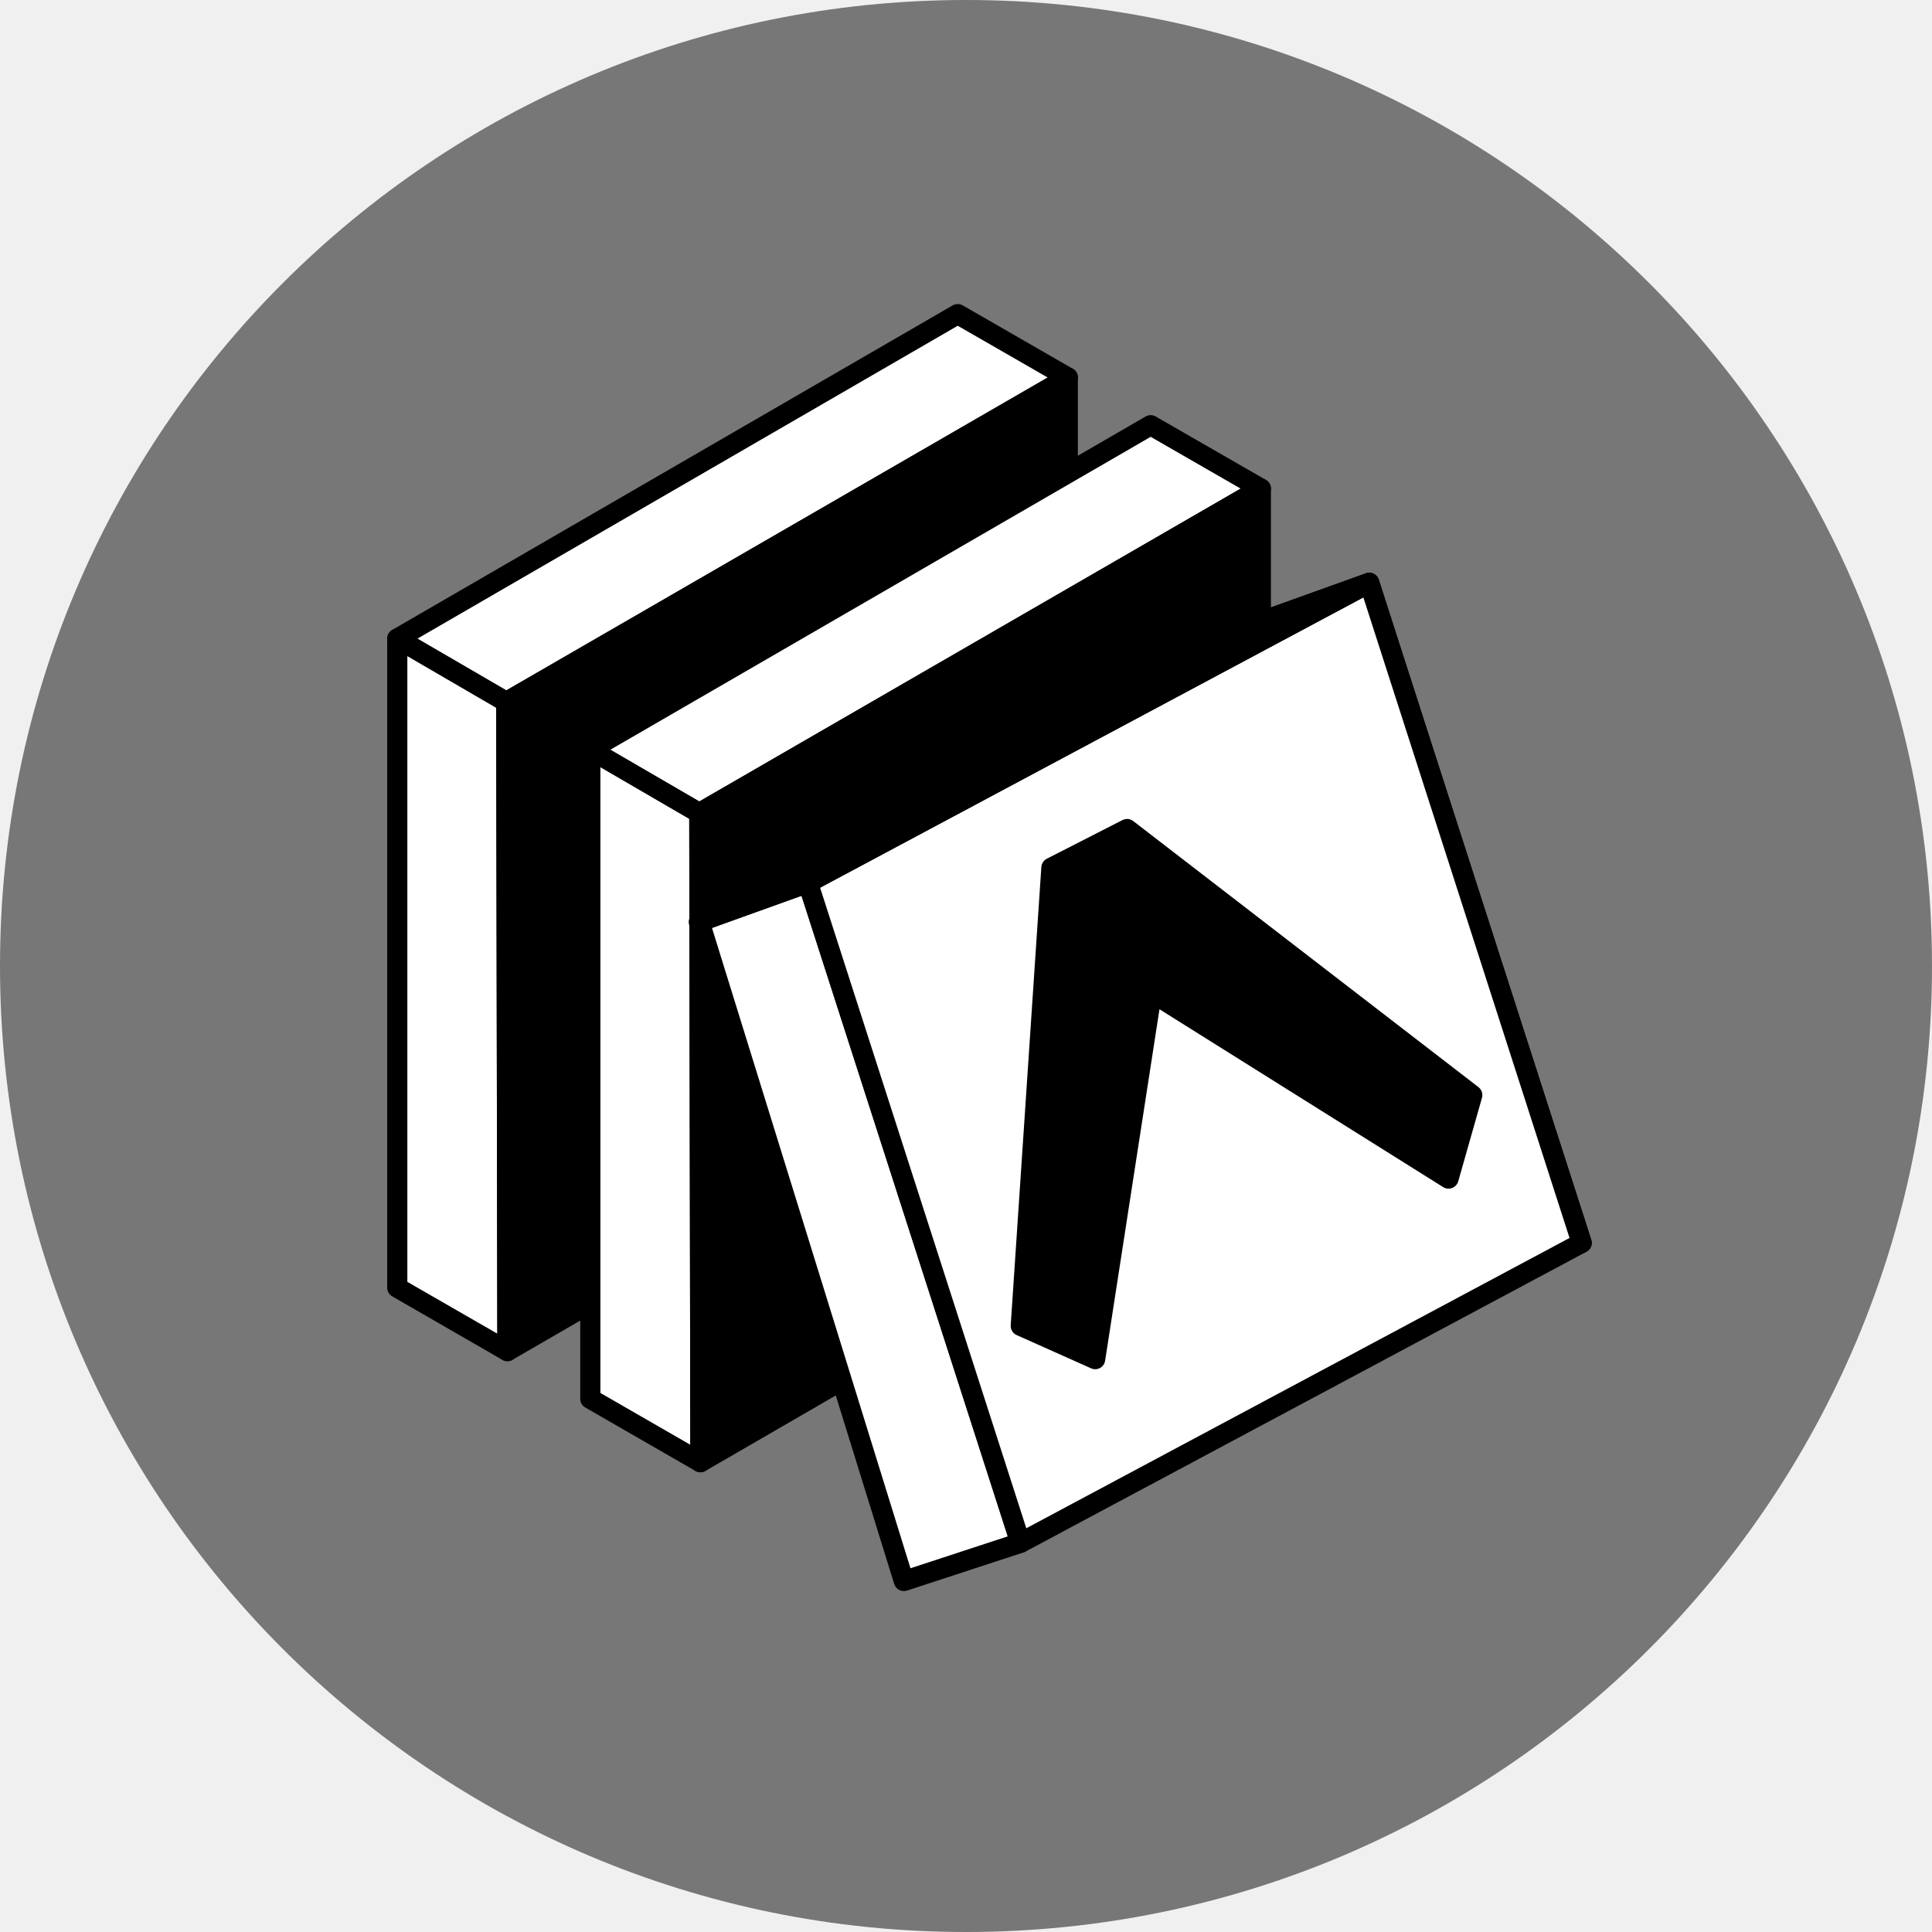
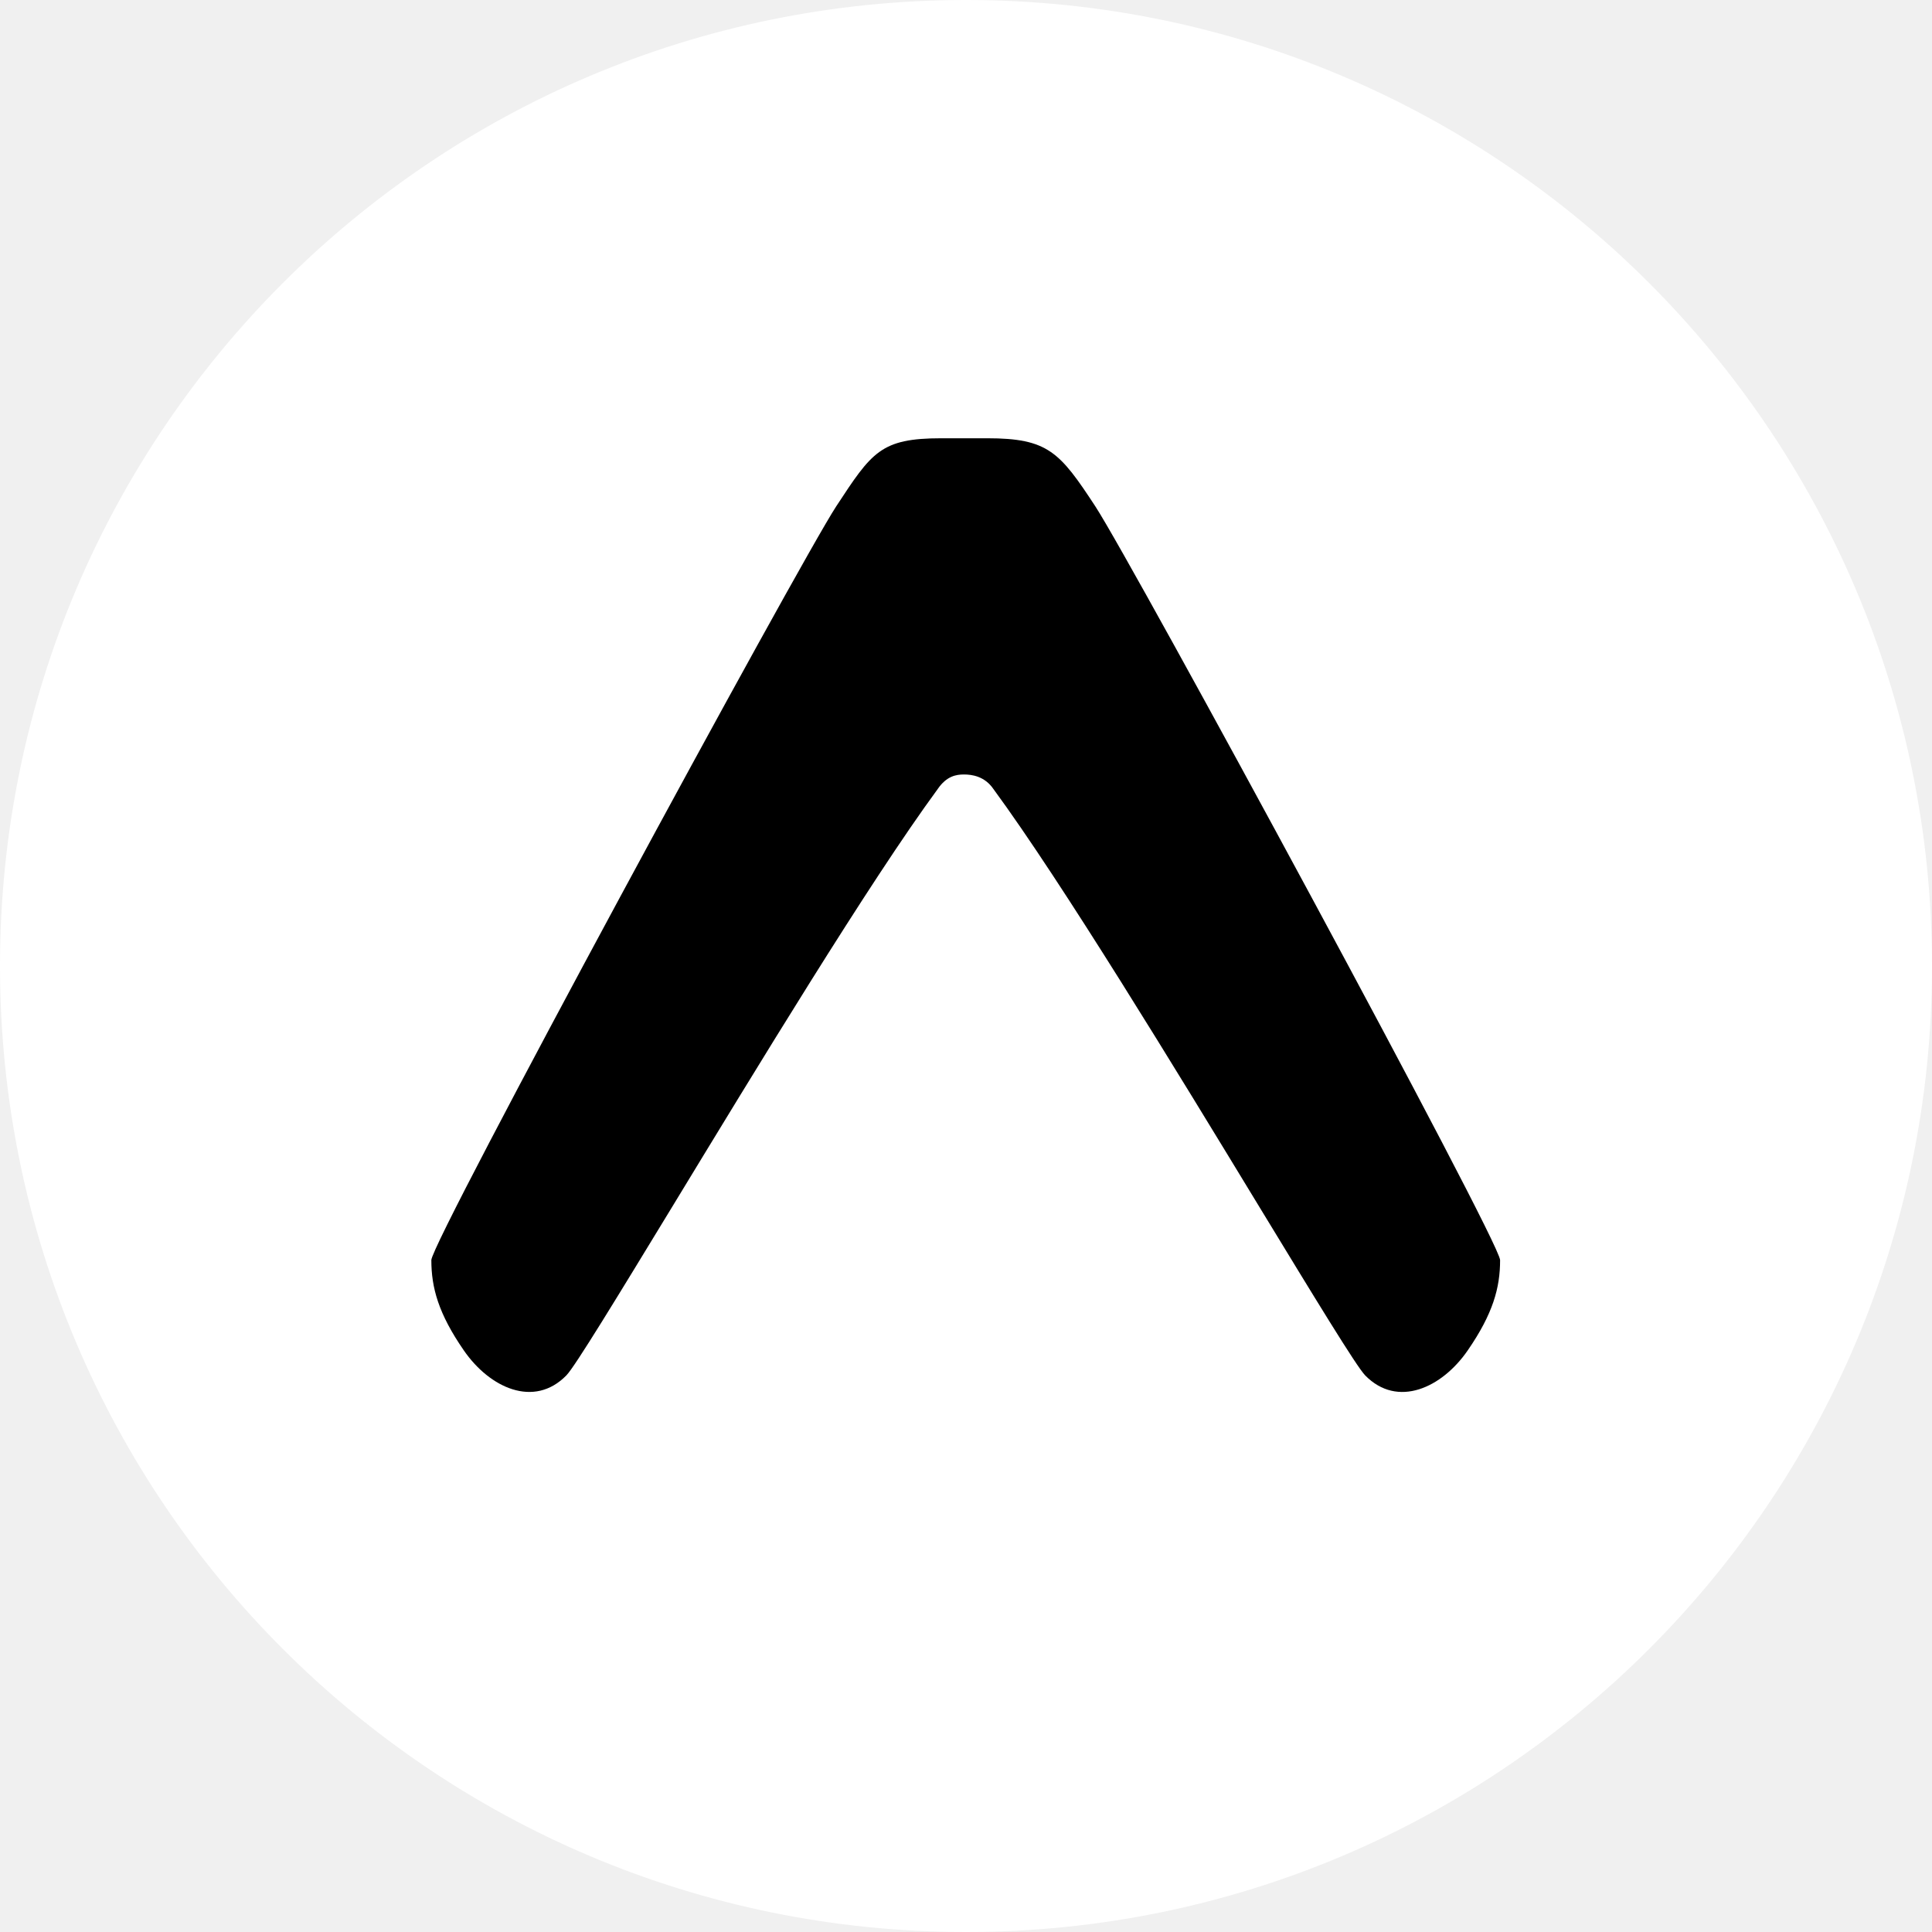
- <svg xmlns="http://www.w3.org/2000/svg" width="70" height="70" viewBox="0 0 70 70" fill="none">
-   <rect width="70" height="70" rx="35" fill="#777777" />
-   <g clip-path="url(#clip0_104_217)">
-     <path d="M14.395 23.14L18.344 25.436L38.691 13.677L34.7 11.38L14.395 23.14Z" fill="white" />
-     <path fill-rule="evenodd" clip-rule="evenodd" d="M34.517 11.065C34.573 11.033 34.636 11.016 34.7 11.016C34.764 11.016 34.826 11.033 34.882 11.065L38.873 13.362C38.929 13.394 38.975 13.44 39.007 13.495C39.04 13.551 39.057 13.614 39.057 13.678C39.057 13.742 39.04 13.805 39.007 13.861C38.975 13.916 38.929 13.962 38.873 13.994L18.527 25.753C18.472 25.785 18.409 25.802 18.344 25.802C18.28 25.802 18.217 25.785 18.162 25.753L14.212 23.453C14.157 23.421 14.111 23.375 14.079 23.32C14.047 23.264 14.03 23.201 14.03 23.138C14.03 23.074 14.047 23.011 14.079 22.956C14.111 22.9 14.157 22.854 14.212 22.822L34.517 11.064V11.065ZM34.7 11.803L15.123 23.14L18.347 25.014L37.961 13.678L34.7 11.803Z" fill="black" />
-     <path d="M14.395 23.14V46.655L18.387 48.952L18.344 25.436L14.395 23.14Z" fill="white" />
-     <path fill-rule="evenodd" clip-rule="evenodd" d="M14.213 22.822C14.268 22.79 14.331 22.773 14.395 22.773C14.459 22.773 14.522 22.79 14.577 22.822L18.526 25.12C18.582 25.152 18.628 25.198 18.66 25.253C18.691 25.309 18.708 25.371 18.709 25.435L18.751 48.952C18.751 49.016 18.735 49.08 18.703 49.136C18.671 49.191 18.625 49.238 18.569 49.27C18.514 49.302 18.45 49.319 18.386 49.319C18.322 49.319 18.258 49.302 18.203 49.27L14.213 46.971C14.157 46.94 14.111 46.894 14.079 46.838C14.046 46.783 14.029 46.719 14.029 46.655V23.14C14.029 23.076 14.046 23.013 14.079 22.957C14.111 22.902 14.157 22.854 14.213 22.822ZM14.759 23.774V46.444L18.019 48.321L17.978 25.646L14.759 23.774Z" fill="black" />
-     <path d="M18.343 25.437L38.69 13.677V37.195L18.385 48.953L18.344 25.435L18.343 25.437Z" fill="black" />
-     <path fill-rule="evenodd" clip-rule="evenodd" d="M38.871 13.362C38.927 13.394 38.973 13.44 39.005 13.495C39.037 13.551 39.054 13.614 39.053 13.678V37.195C39.053 37.259 39.036 37.321 39.005 37.377C38.972 37.432 38.927 37.478 38.871 37.51L18.568 49.269C18.512 49.302 18.449 49.319 18.385 49.319C18.321 49.319 18.258 49.302 18.202 49.27C18.146 49.238 18.1 49.192 18.068 49.136C18.036 49.081 18.02 49.017 18.02 48.953L17.977 25.436C17.977 25.372 17.994 25.309 18.026 25.254C18.058 25.198 18.104 25.152 18.16 25.12L38.506 13.362C38.561 13.33 38.624 13.313 38.688 13.313C38.752 13.313 38.816 13.33 38.871 13.362ZM18.706 25.646L18.75 48.321L38.325 36.983V14.309L18.71 25.646H18.706Z" fill="black" />
-     <path d="M21.387 27.163L25.336 29.461L45.682 17.701L41.692 15.405L21.387 27.163Z" fill="white" />
-     <path fill-rule="evenodd" clip-rule="evenodd" d="M41.508 15.09C41.563 15.058 41.626 15.041 41.69 15.041C41.754 15.041 41.817 15.058 41.872 15.09L45.865 17.387C45.921 17.419 45.967 17.465 45.999 17.52C46.031 17.576 46.048 17.639 46.048 17.703C46.048 17.767 46.031 17.83 45.999 17.886C45.967 17.941 45.921 17.987 45.865 18.019L25.519 29.777C25.463 29.81 25.4 29.827 25.335 29.827C25.271 29.827 25.207 29.81 25.152 29.777L21.203 27.48C21.147 27.448 21.101 27.401 21.069 27.346C21.037 27.291 21.02 27.228 21.02 27.164C21.02 27.1 21.037 27.037 21.069 26.982C21.101 26.926 21.147 26.88 21.203 26.849L41.508 15.09ZM41.691 15.827L22.113 27.165L25.337 29.039L44.951 17.703L41.691 15.827Z" fill="black" />
-     <path d="M21.387 27.163V50.681L25.378 52.978L25.336 29.463L21.387 27.163Z" fill="white" />
-     <path fill-rule="evenodd" clip-rule="evenodd" d="M21.205 26.847C21.26 26.815 21.323 26.798 21.387 26.798C21.452 26.798 21.515 26.815 21.57 26.847L25.52 29.145C25.575 29.177 25.621 29.223 25.653 29.278C25.685 29.333 25.701 29.396 25.702 29.46L25.742 52.977C25.743 53.041 25.726 53.104 25.694 53.16C25.663 53.215 25.617 53.262 25.561 53.294C25.506 53.326 25.443 53.343 25.379 53.343C25.314 53.343 25.252 53.326 25.196 53.294L21.205 50.996C21.149 50.964 21.103 50.918 21.071 50.863C21.039 50.807 21.022 50.744 21.023 50.68V27.163C21.022 27.099 21.039 27.036 21.071 26.981C21.103 26.925 21.149 26.879 21.205 26.847ZM21.753 27.799V50.469L25.011 52.346L24.972 29.671L21.753 27.799Z" fill="black" />
-     <path d="M25.335 29.461L45.681 17.701V41.219L25.377 52.978L25.335 29.461Z" fill="black" />
-     <path fill-rule="evenodd" clip-rule="evenodd" d="M45.864 17.387C45.92 17.419 45.966 17.465 45.998 17.52C46.031 17.576 46.048 17.639 46.048 17.703V41.22C46.047 41.284 46.031 41.346 45.999 41.401C45.967 41.457 45.921 41.503 45.865 41.535L25.56 53.294C25.505 53.327 25.442 53.344 25.378 53.344C25.313 53.344 25.25 53.327 25.195 53.295C25.139 53.263 25.093 53.217 25.061 53.161C25.029 53.105 25.012 53.042 25.012 52.978L24.972 29.461C24.972 29.397 24.988 29.334 25.02 29.279C25.052 29.223 25.098 29.177 25.154 29.145L45.5 17.387C45.555 17.355 45.618 17.338 45.682 17.338C45.746 17.338 45.809 17.355 45.864 17.387ZM25.703 29.671L25.743 52.346L45.319 41.008V18.334L25.703 29.671Z" fill="black" />
-     <path d="M25.342 33.396L32.747 57.283L36.972 55.9L29.272 31.984L25.342 33.396Z" fill="white" />
-     <path fill-rule="evenodd" clip-rule="evenodd" d="M29.434 31.657C29.478 31.679 29.517 31.709 29.55 31.746C29.582 31.783 29.607 31.826 29.622 31.873L37.32 55.788C37.35 55.88 37.342 55.98 37.299 56.066C37.255 56.152 37.179 56.217 37.087 56.247L32.861 57.63C32.815 57.645 32.767 57.651 32.718 57.647C32.67 57.643 32.623 57.63 32.58 57.607C32.537 57.585 32.499 57.554 32.468 57.517C32.437 57.48 32.413 57.437 32.399 57.391L24.995 33.504C24.967 33.414 24.975 33.317 25.017 33.232C25.059 33.148 25.132 33.084 25.221 33.052L29.151 31.642C29.197 31.625 29.246 31.617 29.295 31.62C29.343 31.622 29.391 31.635 29.435 31.656L29.434 31.657ZM25.797 33.622L32.988 56.821L36.514 55.665L29.04 32.456L25.795 33.622H25.797Z" fill="black" />
-     <path d="M45.678 22.528L53.083 46.415L57.308 45.032L49.608 21.117L45.678 22.528Z" fill="white" />
-     <path fill-rule="evenodd" clip-rule="evenodd" d="M49.77 20.789C49.814 20.811 49.853 20.841 49.885 20.878C49.917 20.915 49.942 20.958 49.957 21.005L57.655 44.921C57.685 45.013 57.677 45.112 57.633 45.198C57.589 45.283 57.514 45.349 57.422 45.379L53.196 46.761C53.15 46.776 53.102 46.782 53.054 46.778C53.006 46.774 52.959 46.761 52.916 46.738C52.873 46.716 52.835 46.685 52.804 46.648C52.773 46.611 52.75 46.569 52.736 46.523L45.33 22.636C45.302 22.546 45.31 22.448 45.352 22.364C45.394 22.28 45.467 22.215 45.556 22.184L49.486 20.773C49.532 20.757 49.581 20.75 49.63 20.752C49.678 20.755 49.726 20.768 49.77 20.789ZM46.132 22.753L53.323 45.953L56.849 44.799L49.377 21.588L46.132 22.753Z" fill="black" />
-     <path d="M29.273 31.985L49.609 21.117L57.311 45.032L36.975 55.9L29.275 31.984L29.273 31.985Z" fill="white" />
-     <path fill-rule="evenodd" clip-rule="evenodd" d="M49.747 20.779C49.796 20.799 49.84 20.83 49.877 20.869C49.913 20.908 49.94 20.954 49.956 21.005L57.655 44.921C57.681 45.002 57.678 45.09 57.646 45.169C57.614 45.248 57.555 45.314 57.48 45.354L37.145 56.222C37.097 56.247 37.045 56.262 36.992 56.265C36.938 56.268 36.885 56.259 36.835 56.239C36.785 56.219 36.741 56.188 36.704 56.149C36.668 56.11 36.641 56.063 36.624 56.012L28.926 32.096C28.9 32.015 28.903 31.927 28.935 31.848C28.967 31.769 29.025 31.703 29.101 31.663L49.436 20.794C49.483 20.768 49.535 20.754 49.589 20.751C49.642 20.748 49.696 20.756 49.745 20.776L49.747 20.779ZM29.714 32.163L37.185 55.372L56.867 44.854L49.397 21.645L29.715 32.163H29.714Z" fill="black" />
-     <path d="M29.272 31.985L25.342 33.396L45.678 22.528L49.608 21.117L29.272 31.984V31.985Z" fill="white" />
-     <path fill-rule="evenodd" clip-rule="evenodd" d="M49.943 20.969C49.98 21.053 49.985 21.148 49.955 21.236C49.925 21.323 49.864 21.396 49.782 21.439L29.444 32.306C29.428 32.314 29.412 32.322 29.395 32.328L25.465 33.74C25.377 33.779 25.277 33.782 25.187 33.747C25.096 33.712 25.024 33.643 24.985 33.555C24.945 33.466 24.943 33.366 24.977 33.276C25.012 33.186 25.081 33.113 25.17 33.074L45.507 22.206C45.523 22.197 45.539 22.19 45.556 22.184L49.486 20.773C49.573 20.742 49.668 20.745 49.753 20.781C49.837 20.818 49.905 20.884 49.943 20.969Z" fill="black" />
-     <path d="M40.836 30.037L39.465 30.738L38.095 31.439L36.984 48.039L39.68 49.245L41.735 35.963L52.482 42.7L53.345 39.679L40.836 30.037Z" fill="black" />
-     <path fill-rule="evenodd" clip-rule="evenodd" d="M40.671 29.712C40.733 29.681 40.801 29.668 40.87 29.674C40.939 29.68 41.004 29.706 41.059 29.748L53.568 39.389C53.625 39.434 53.668 39.495 53.691 39.564C53.713 39.634 53.715 39.708 53.694 39.778L52.835 42.801C52.819 42.856 52.791 42.906 52.753 42.948C52.715 42.99 52.667 43.023 52.614 43.043C52.561 43.064 52.504 43.071 52.447 43.066C52.391 43.06 52.336 43.041 52.288 43.011L42.01 36.567L40.041 49.3C40.033 49.355 40.012 49.408 39.979 49.454C39.947 49.5 39.905 49.538 39.855 49.565C39.806 49.592 39.751 49.607 39.695 49.609C39.639 49.611 39.583 49.6 39.532 49.577L36.836 48.373C36.767 48.343 36.71 48.292 36.672 48.229C36.633 48.165 36.615 48.091 36.62 48.016L37.73 31.415C37.734 31.352 37.754 31.291 37.789 31.238C37.823 31.186 37.871 31.143 37.927 31.114L40.671 29.712ZM38.444 31.67L37.366 47.811L39.392 48.716L41.373 35.907C41.383 35.847 41.406 35.79 41.443 35.742C41.479 35.694 41.527 35.656 41.582 35.63C41.637 35.605 41.697 35.594 41.757 35.598C41.818 35.602 41.876 35.621 41.927 35.653L52.265 42.133L52.925 39.816L40.796 30.468L38.444 31.67Z" fill="black" />
+ <svg xmlns="http://www.w3.org/2000/svg" width="38" height="38" viewBox="0 0 38 38" fill="none">
+   <circle cx="19" cy="19" r="19" fill="white" />
+   <g clip-path="url(#clip0_2782_9939)">
+     <path d="M18.445 15.517C18.618 15.265 18.806 15.233 18.959 15.233C19.112 15.233 19.365 15.265 19.538 15.517C20.893 17.362 23.129 21.039 24.779 23.753C25.855 25.521 26.682 26.88 26.852 27.053C27.488 27.702 28.361 27.297 28.868 26.561C29.367 25.837 29.505 25.327 29.505 24.785C29.505 24.415 22.271 11.069 21.543 9.958C20.843 8.89 20.613 8.62 19.415 8.62H18.517C17.322 8.62 17.149 8.89 16.448 9.958C15.72 11.069 8.484 24.415 8.484 24.784C8.484 25.327 8.623 25.837 9.123 26.561C9.631 27.297 10.504 27.702 11.14 27.052C11.309 26.879 12.135 25.521 13.212 23.752C14.862 21.039 17.091 17.362 18.446 15.516L18.445 15.517Z" fill="black" />
  </g>
  <defs>
-     <clipPath id="clip0_104_217">
-       <rect width="43.748" height="46.66" fill="white" transform="translate(14 11)" />
+     <clipPath id="clip0_2782_9939">
+       <rect width="21.818" height="20" fill="white" transform="translate(8.08984 8)" />
    </clipPath>
  </defs>
</svg>
